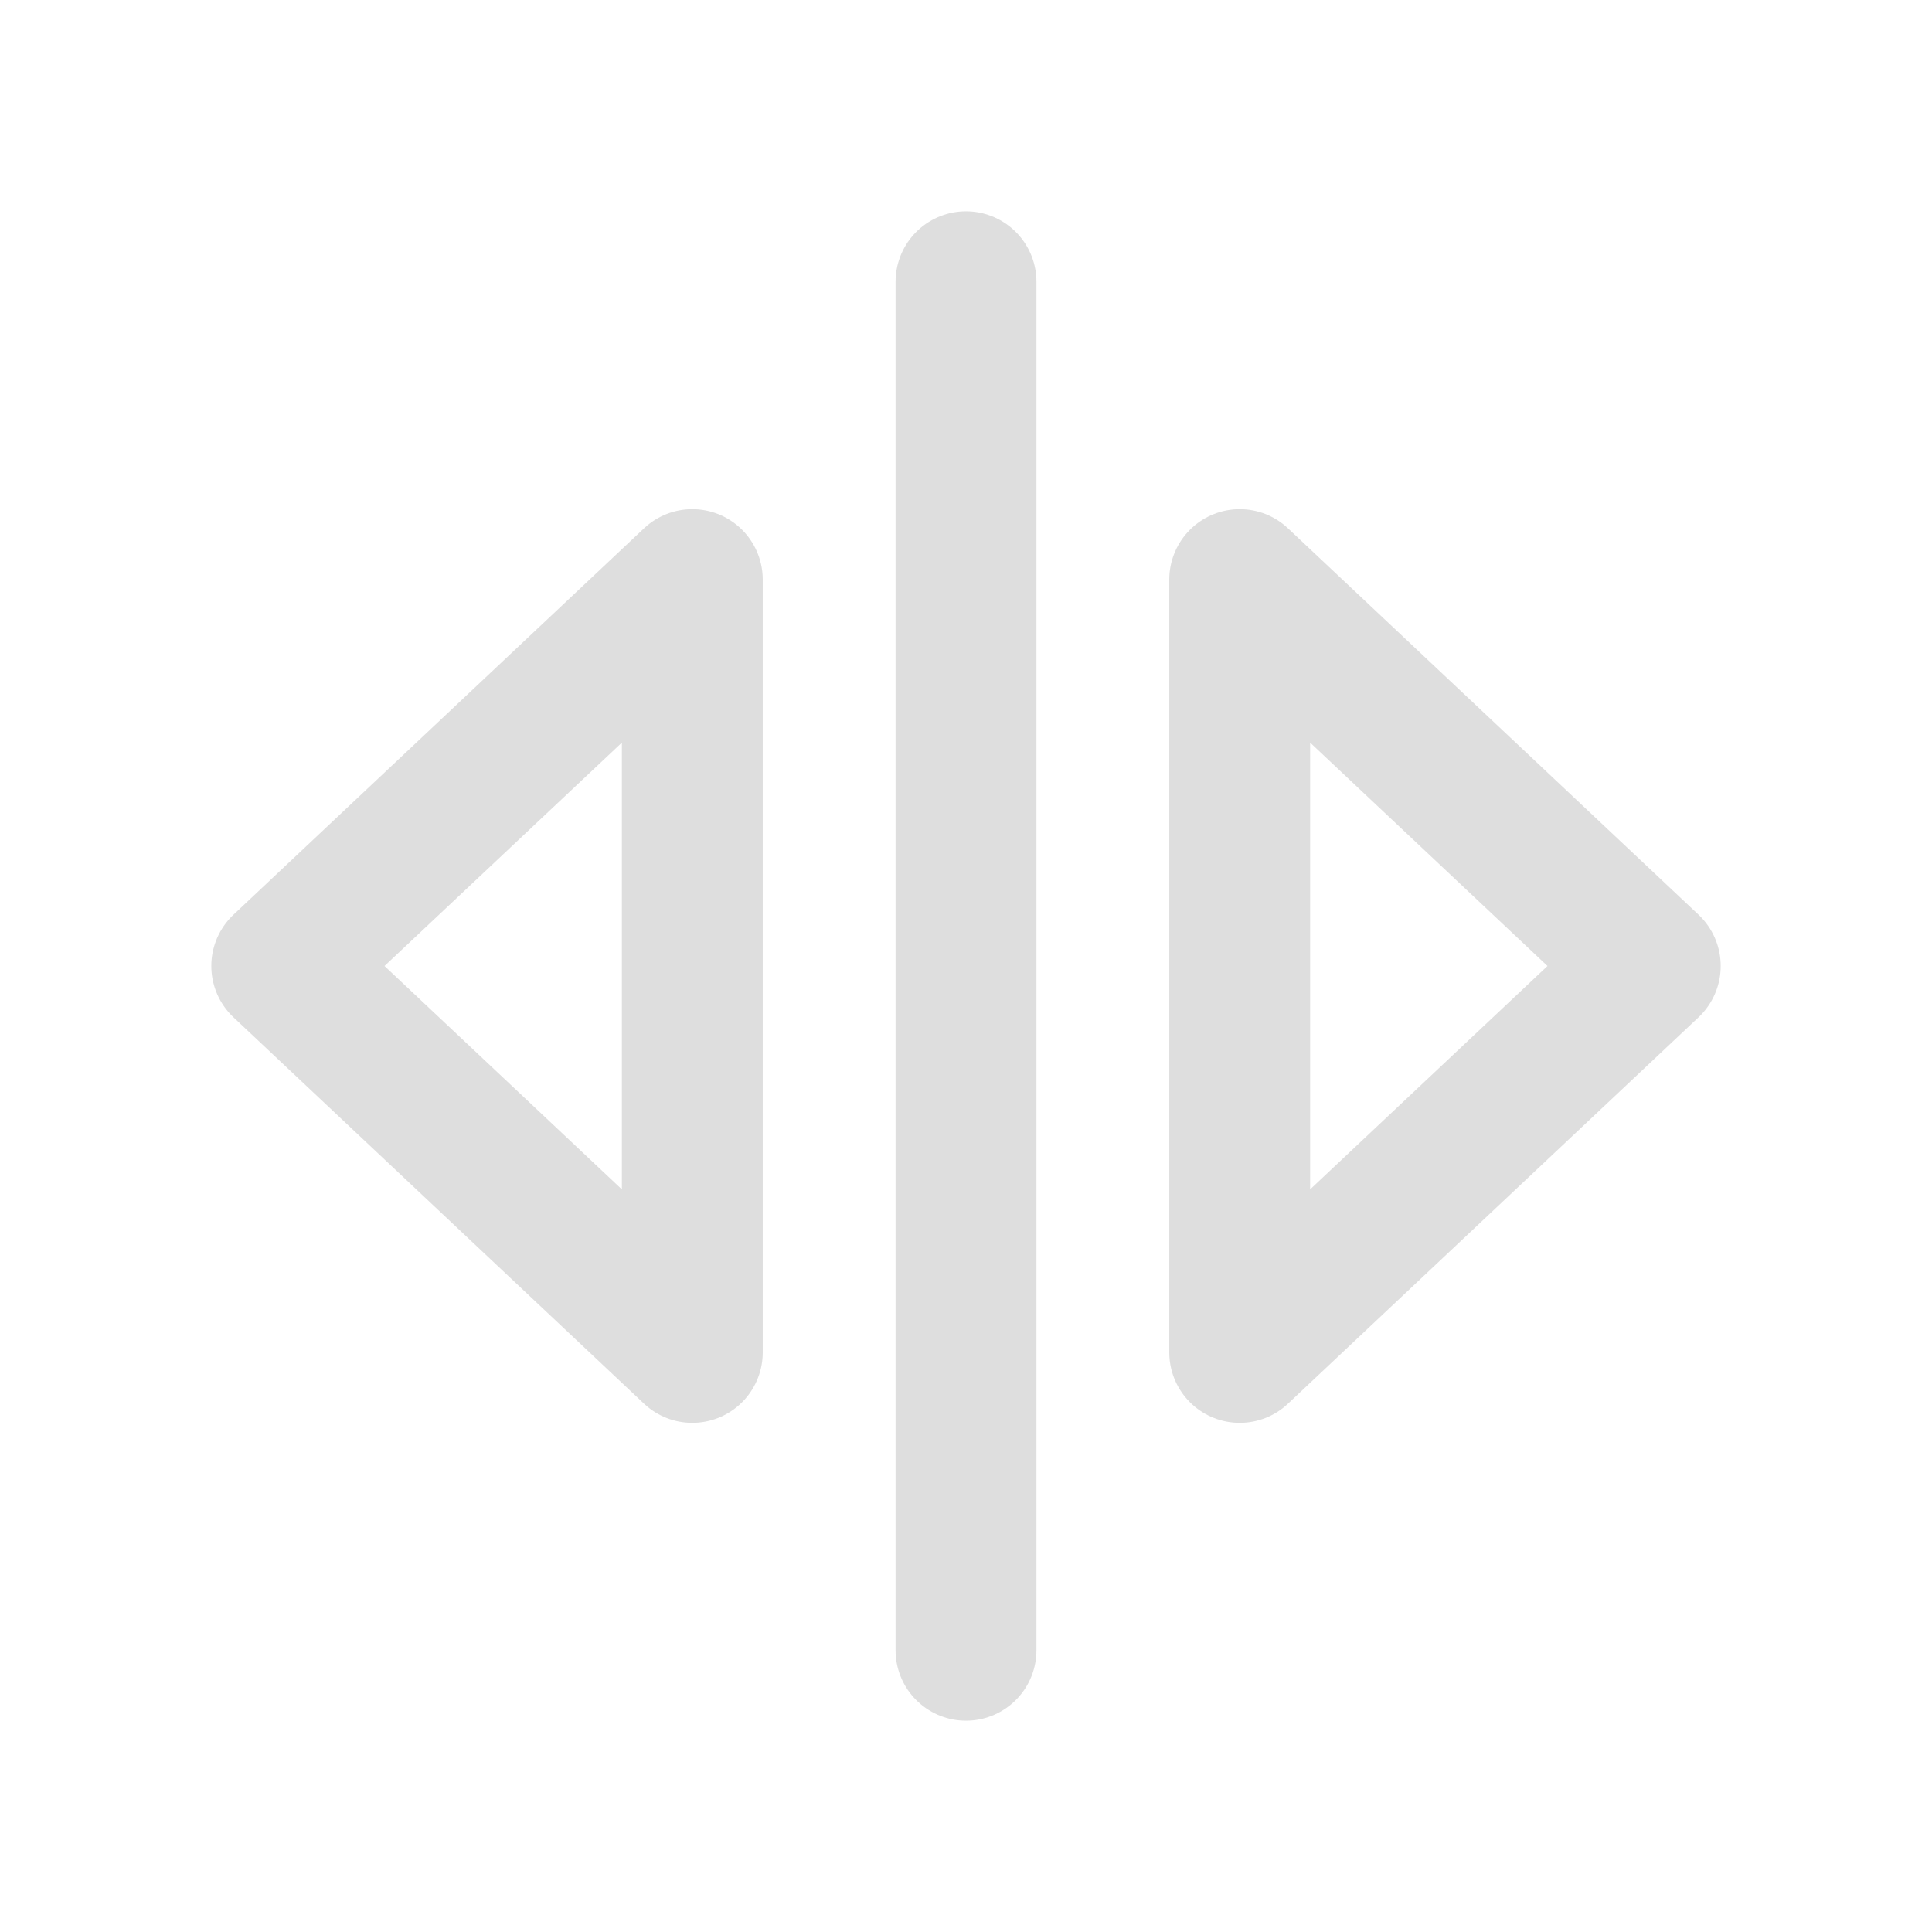
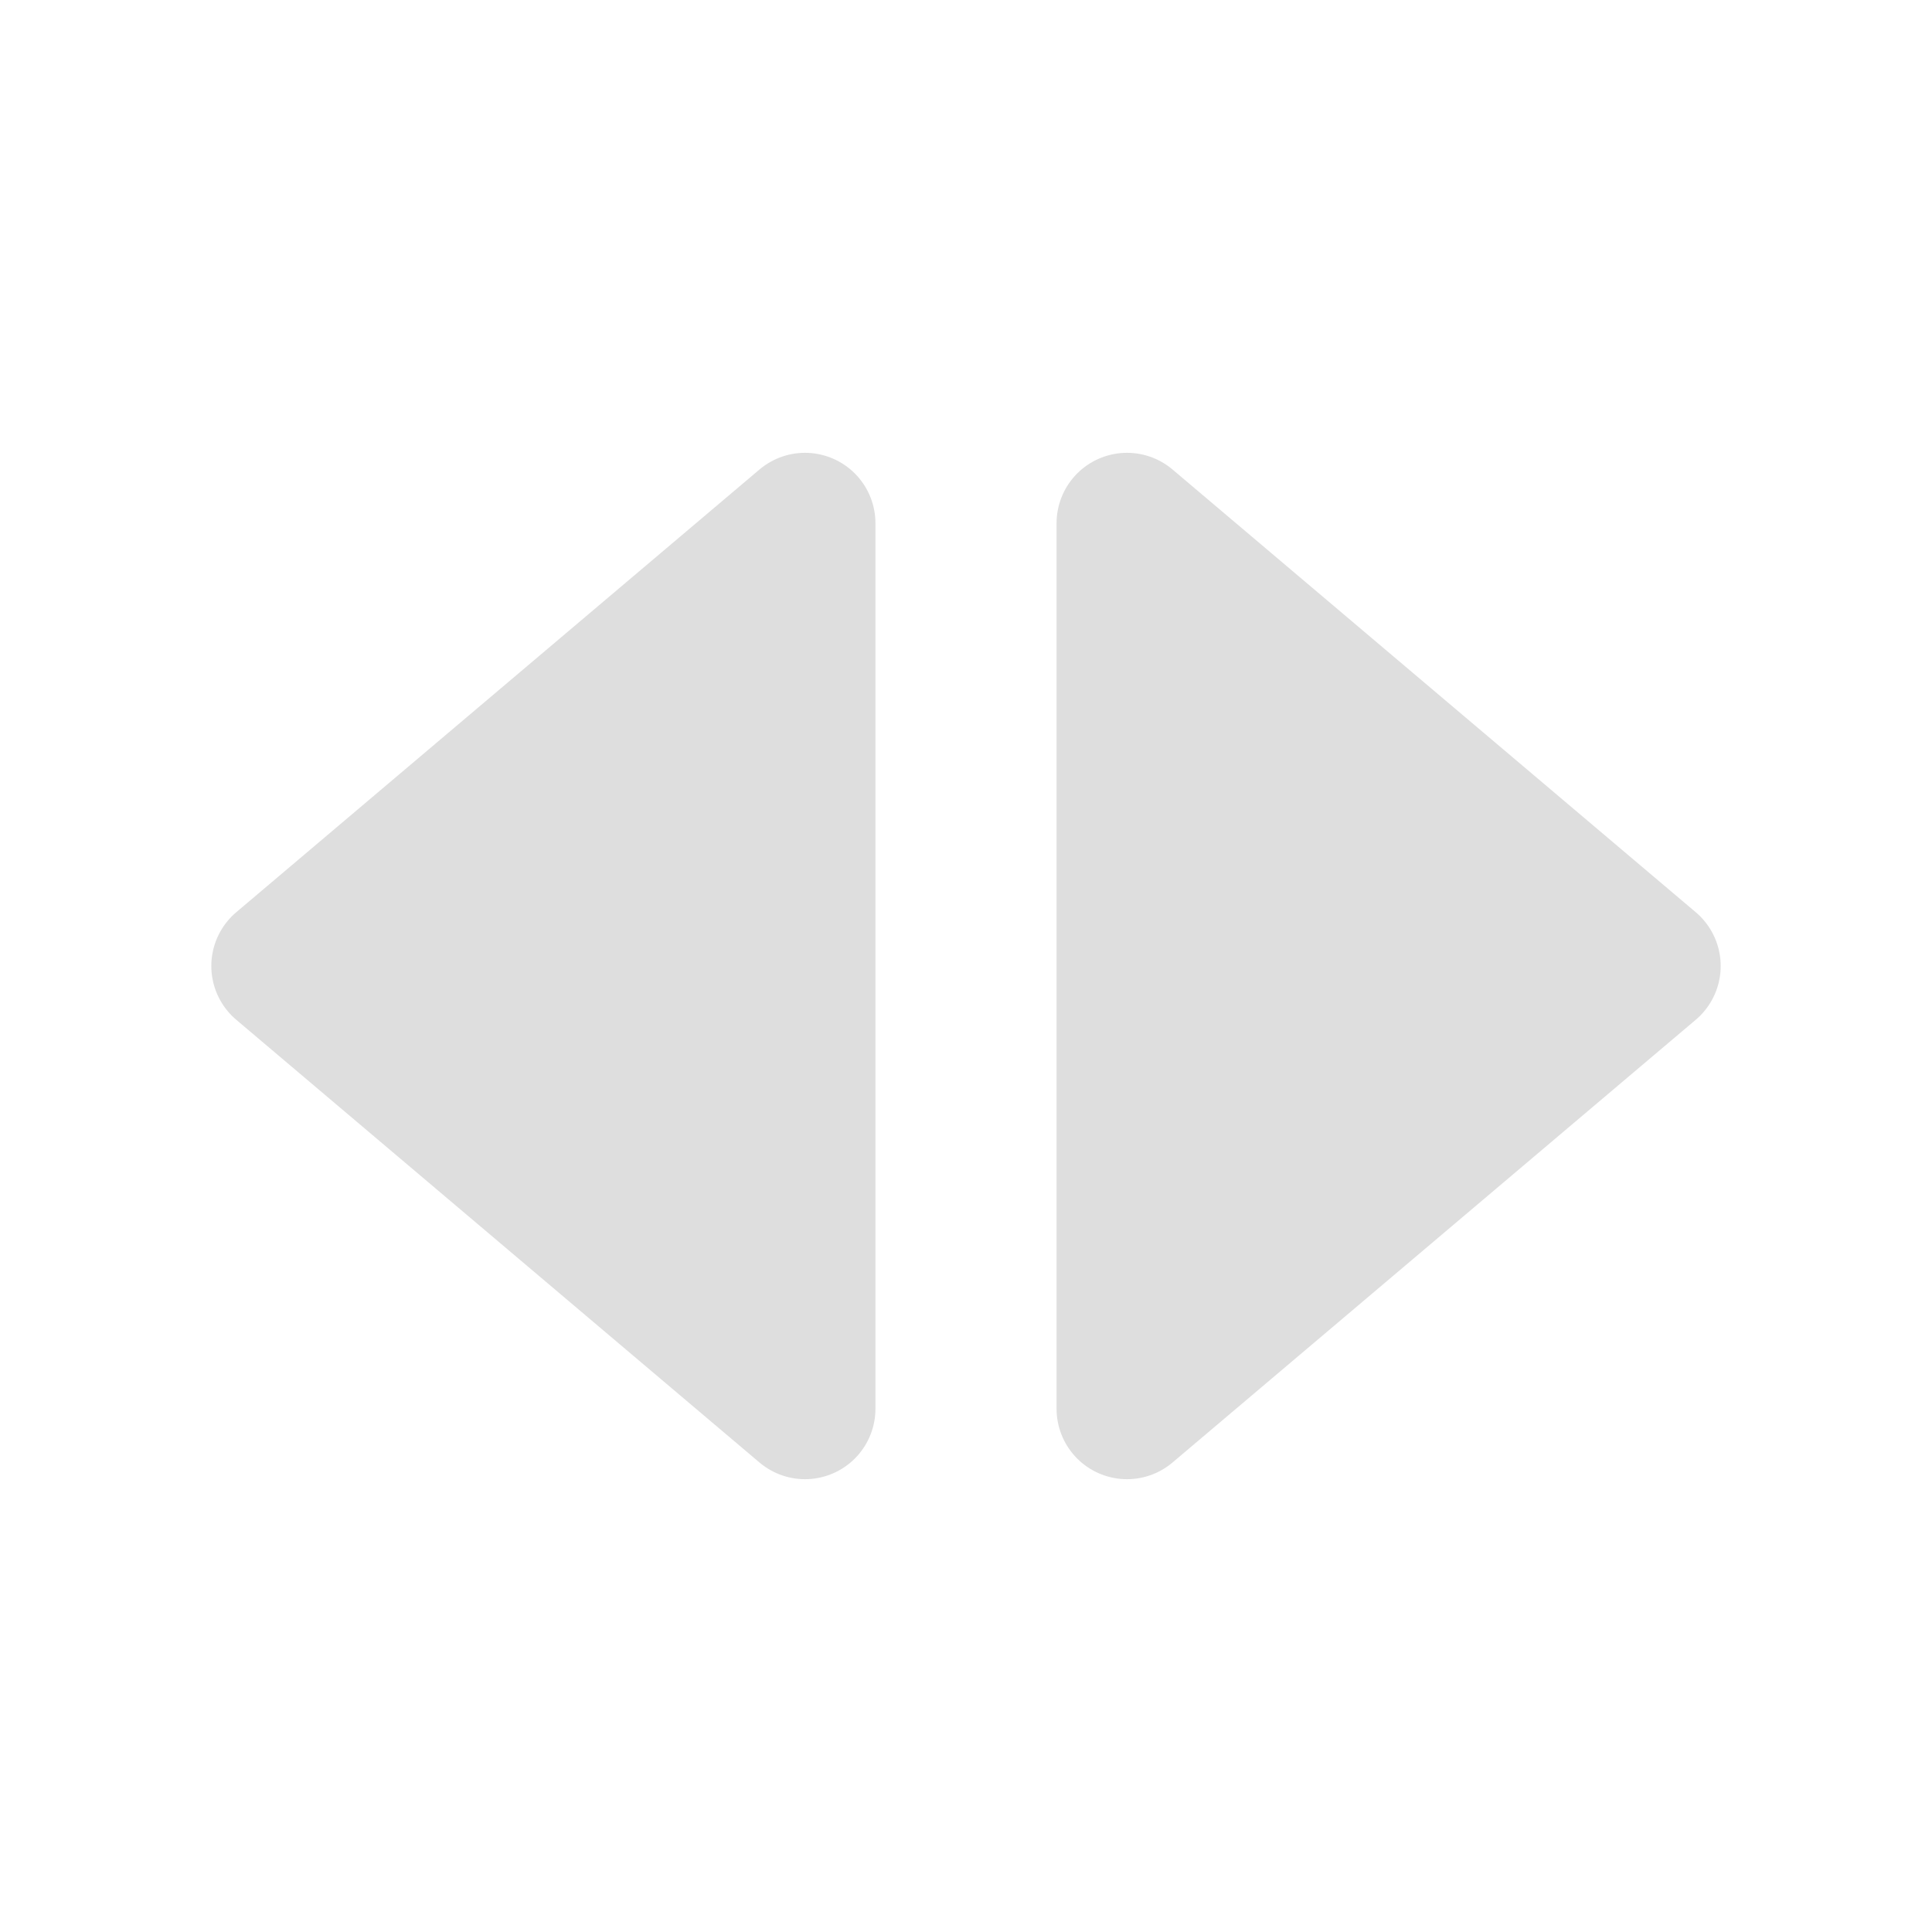
<svg xmlns="http://www.w3.org/2000/svg" width="24" height="24" viewBox="0 0 24 24">
  <g fill="none" stroke="#dedede" stroke-width="1.75" stroke-linecap="round" stroke-linejoin="round">
-     <path d="M12 3.5v17" />
-     <path d="M8.6 7.2 3.5 12l5.1 4.8Z" />
-     <path d="M15.4 7.2l5.1 4.8-5.1 4.8Z" />
+     <path d="M10 6.5 3.5 12l6.5 5.5Z" fill="#dedede" fill-rule="evenodd" />
+     <path d="M14 6.5l6.5 5.5-6.5 5.5Z" fill="#dedede" fill-rule="evenodd" />
  </g>
</svg>
